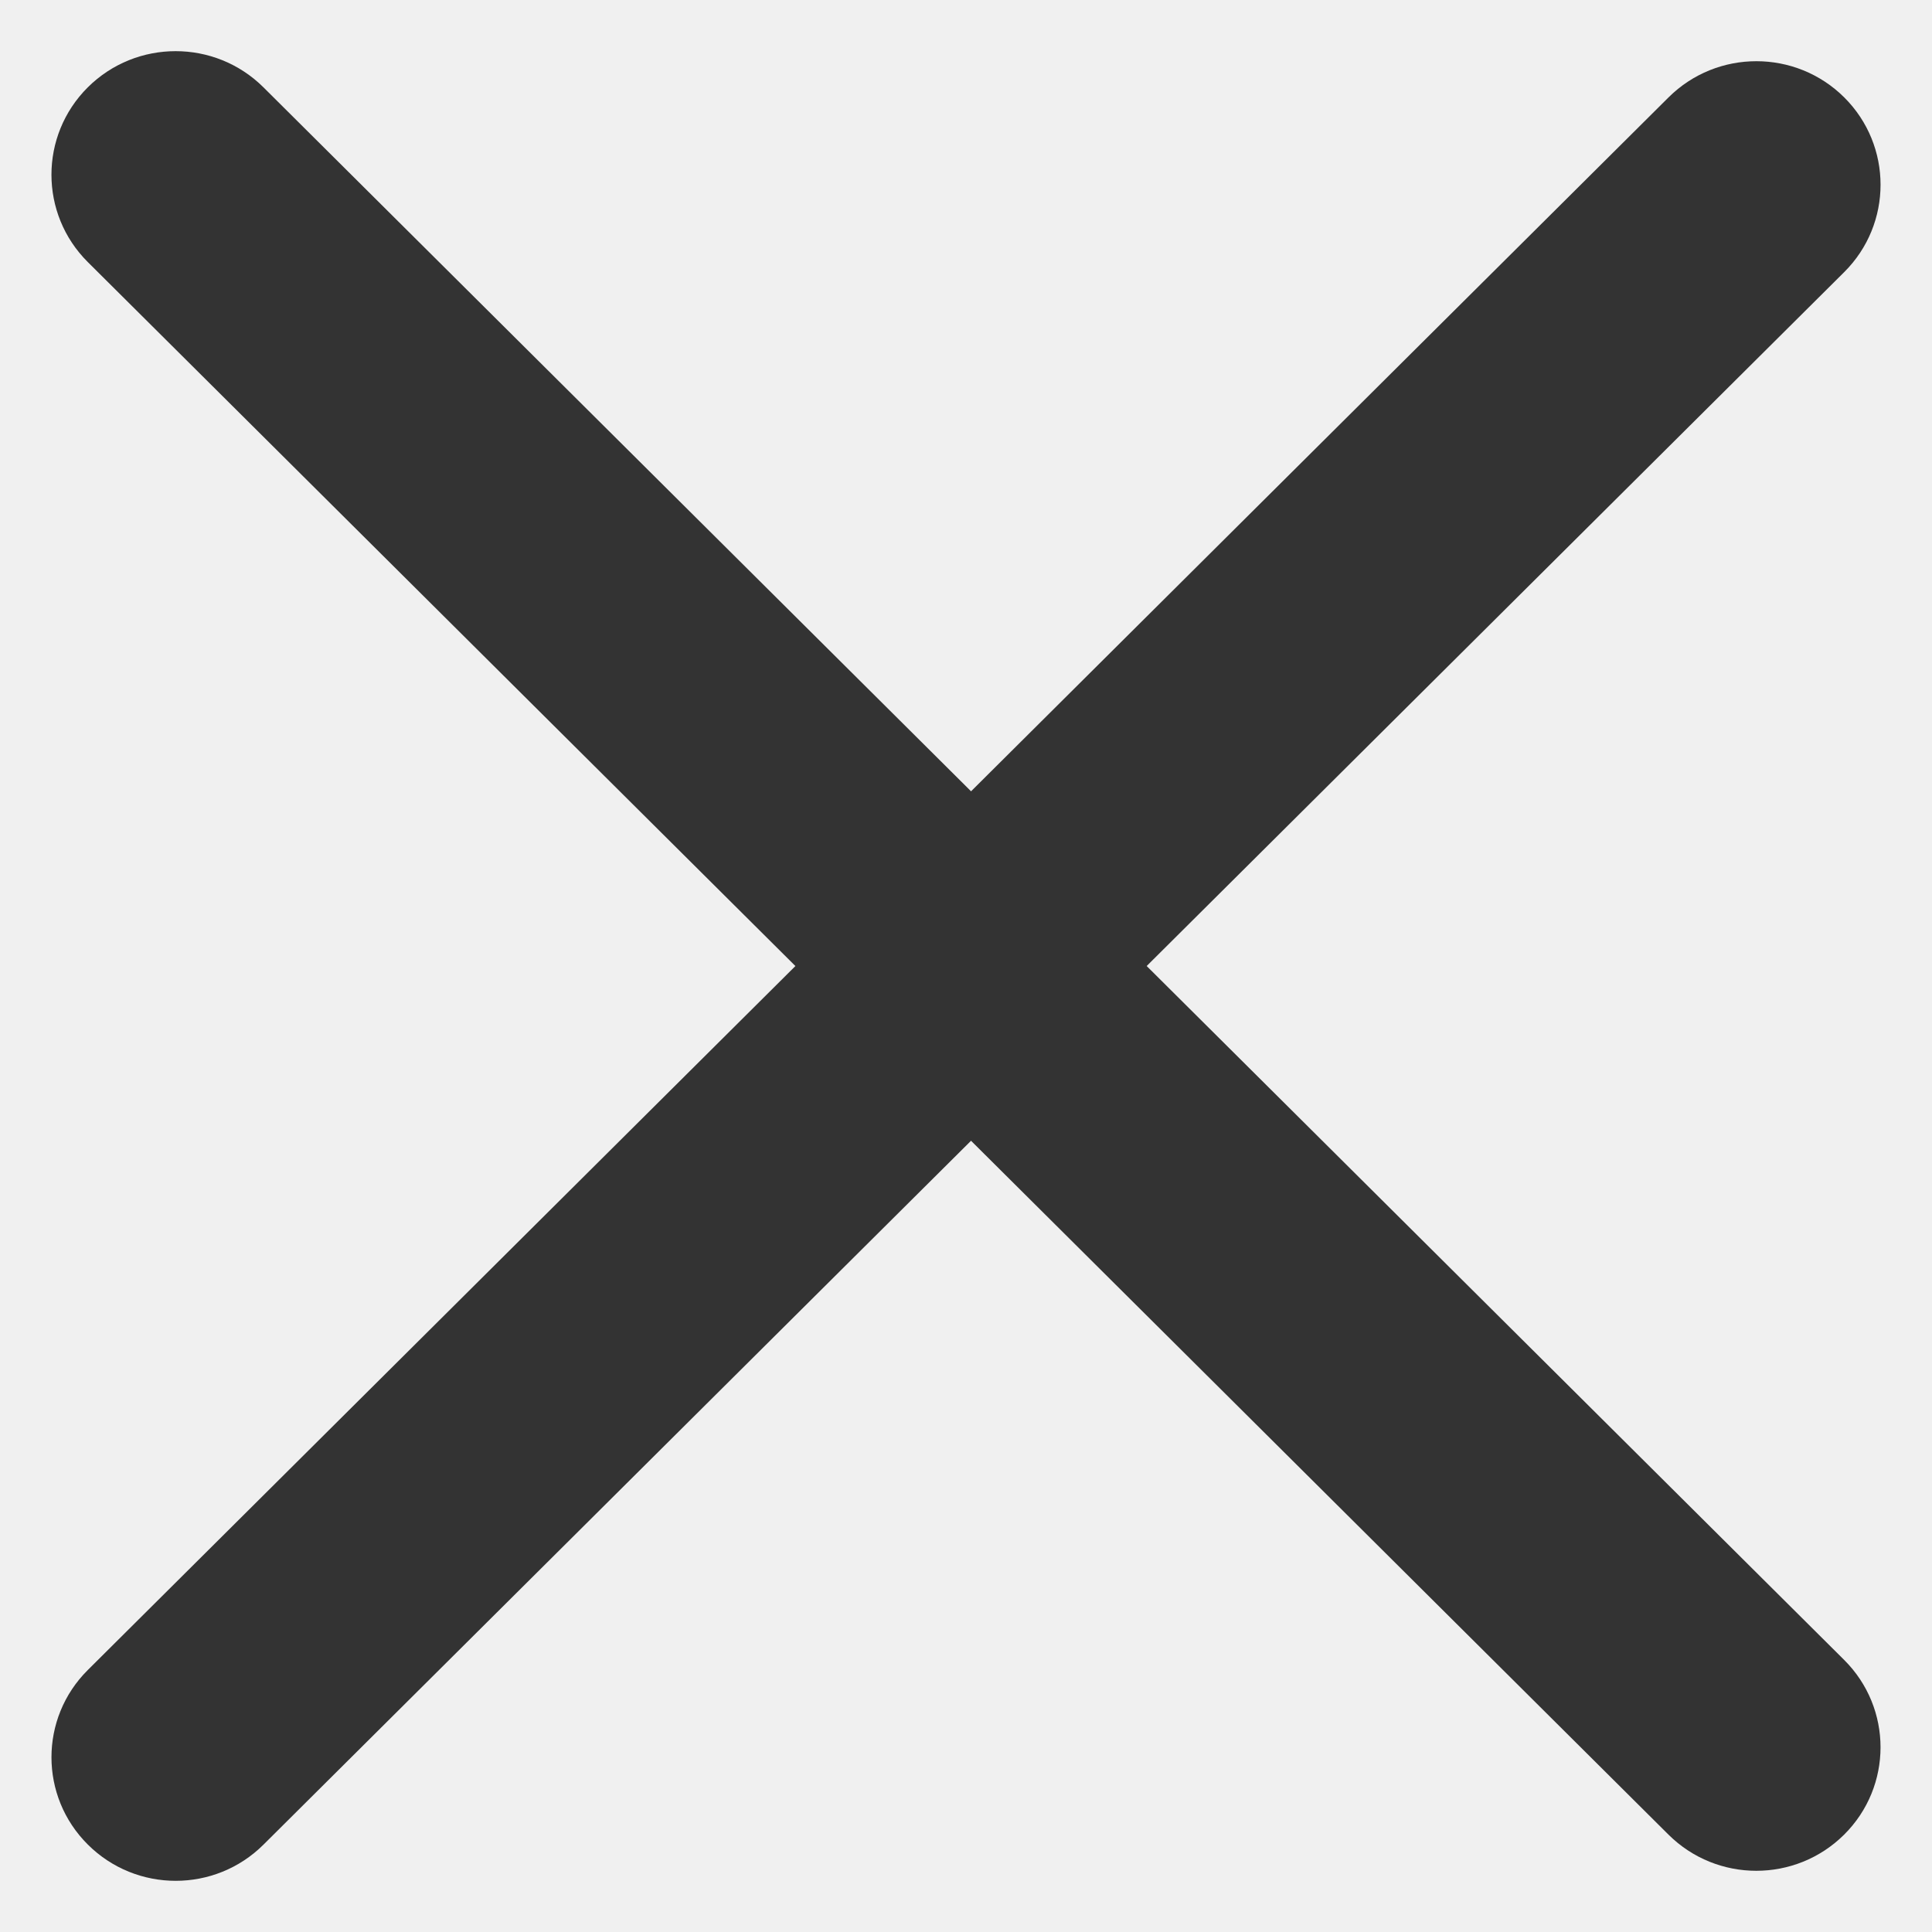
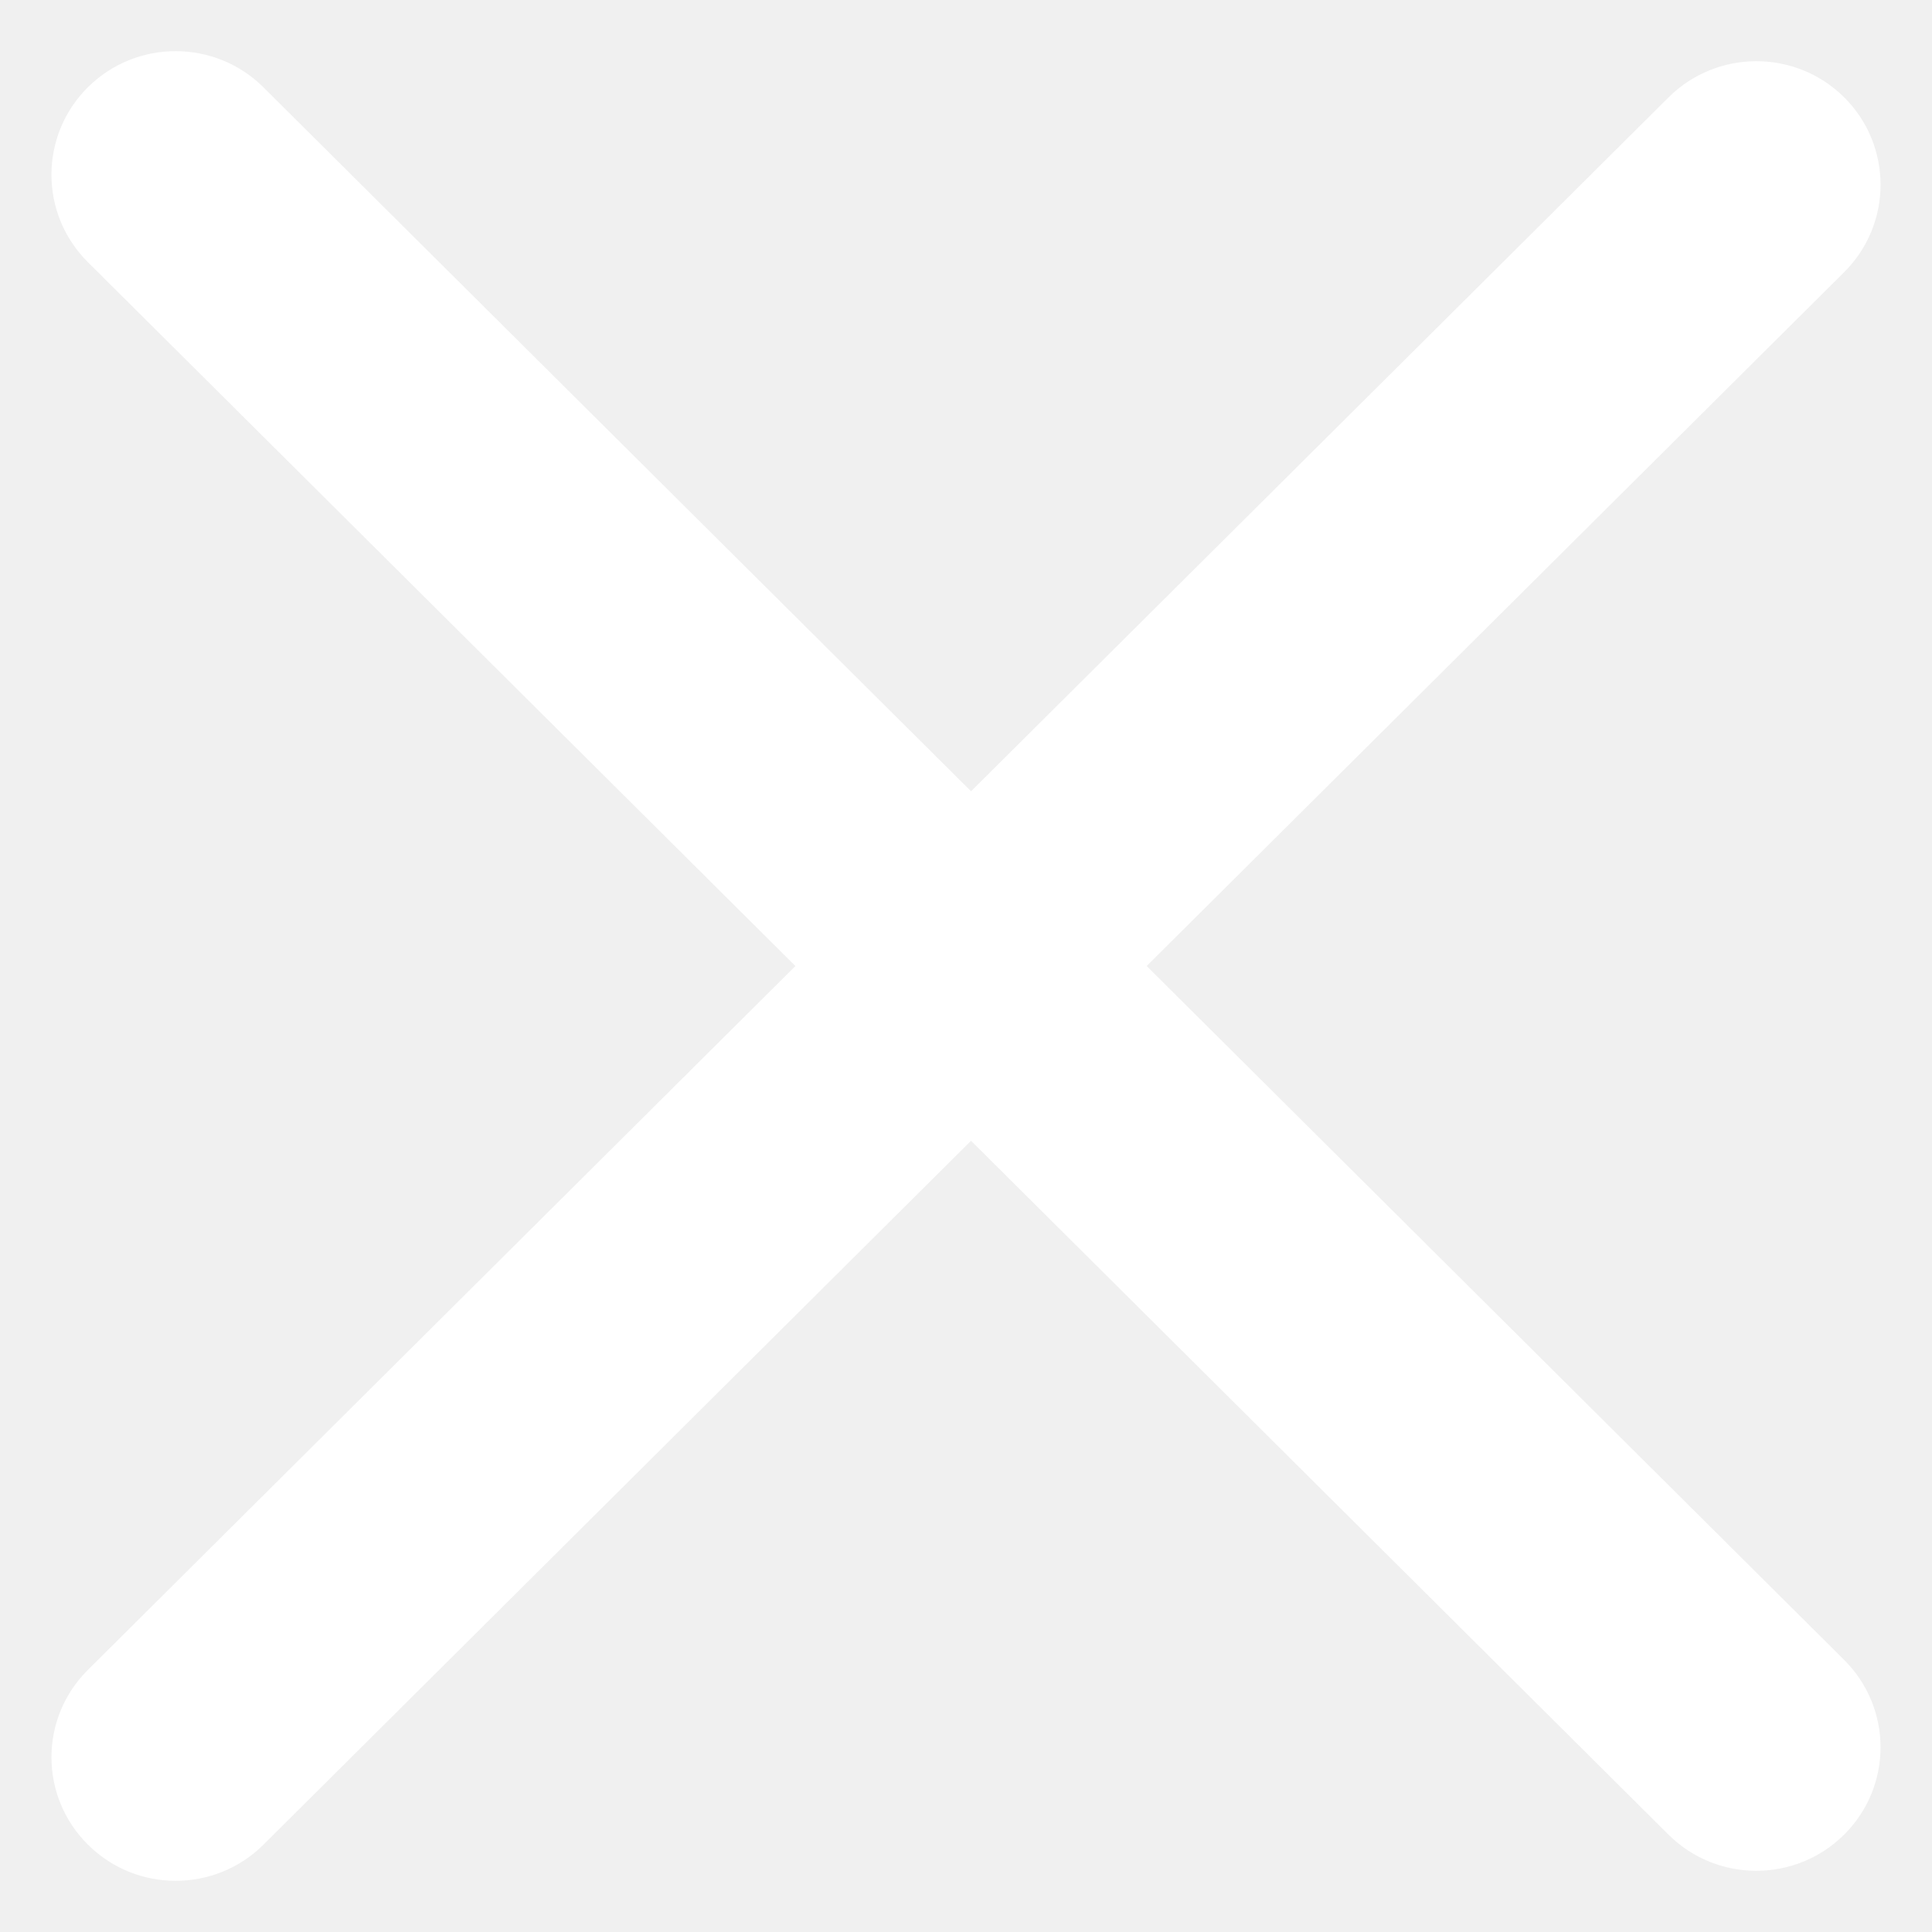
<svg xmlns="http://www.w3.org/2000/svg" width="25" height="25" viewBox="0 0 25 25" fill="none">
-   <path fill-rule="evenodd" clip-rule="evenodd" d="M1.136 1.13C1.764 0.506 2.781 0.506 3.409 1.13L23.863 21.479C24.491 22.104 24.491 23.116 23.863 23.74C23.235 24.364 22.218 24.364 21.59 23.74L1.136 3.391C0.509 2.767 0.509 1.755 1.136 1.13Z" fill="#333333" />
-   <path fill-rule="evenodd" clip-rule="evenodd" d="M23.864 1.26C24.491 1.884 24.491 2.897 23.864 3.521L3.41 23.869C2.782 24.494 1.765 24.494 1.137 23.869C0.509 23.245 0.509 22.233 1.137 21.609L21.591 1.26C22.219 0.636 23.236 0.636 23.864 1.26Z" fill="#333333" />
+   <path fill-rule="evenodd" clip-rule="evenodd" d="M1.136 1.13C1.764 0.506 2.781 0.506 3.409 1.13L23.863 21.479C24.491 22.104 24.491 23.116 23.863 23.74C23.235 24.364 22.218 24.364 21.59 23.74L1.136 3.391C0.509 2.767 0.509 1.755 1.136 1.13Z" fill="#FFF" />
+   <path fill-rule="evenodd" clip-rule="evenodd" d="M23.864 1.26C24.491 1.884 24.491 2.897 23.864 3.521L3.41 23.869C2.782 24.494 1.765 24.494 1.137 23.869C0.509 23.245 0.509 22.233 1.137 21.609L21.591 1.26C22.219 0.636 23.236 0.636 23.864 1.26Z" fill="#FFF" />
</svg>
